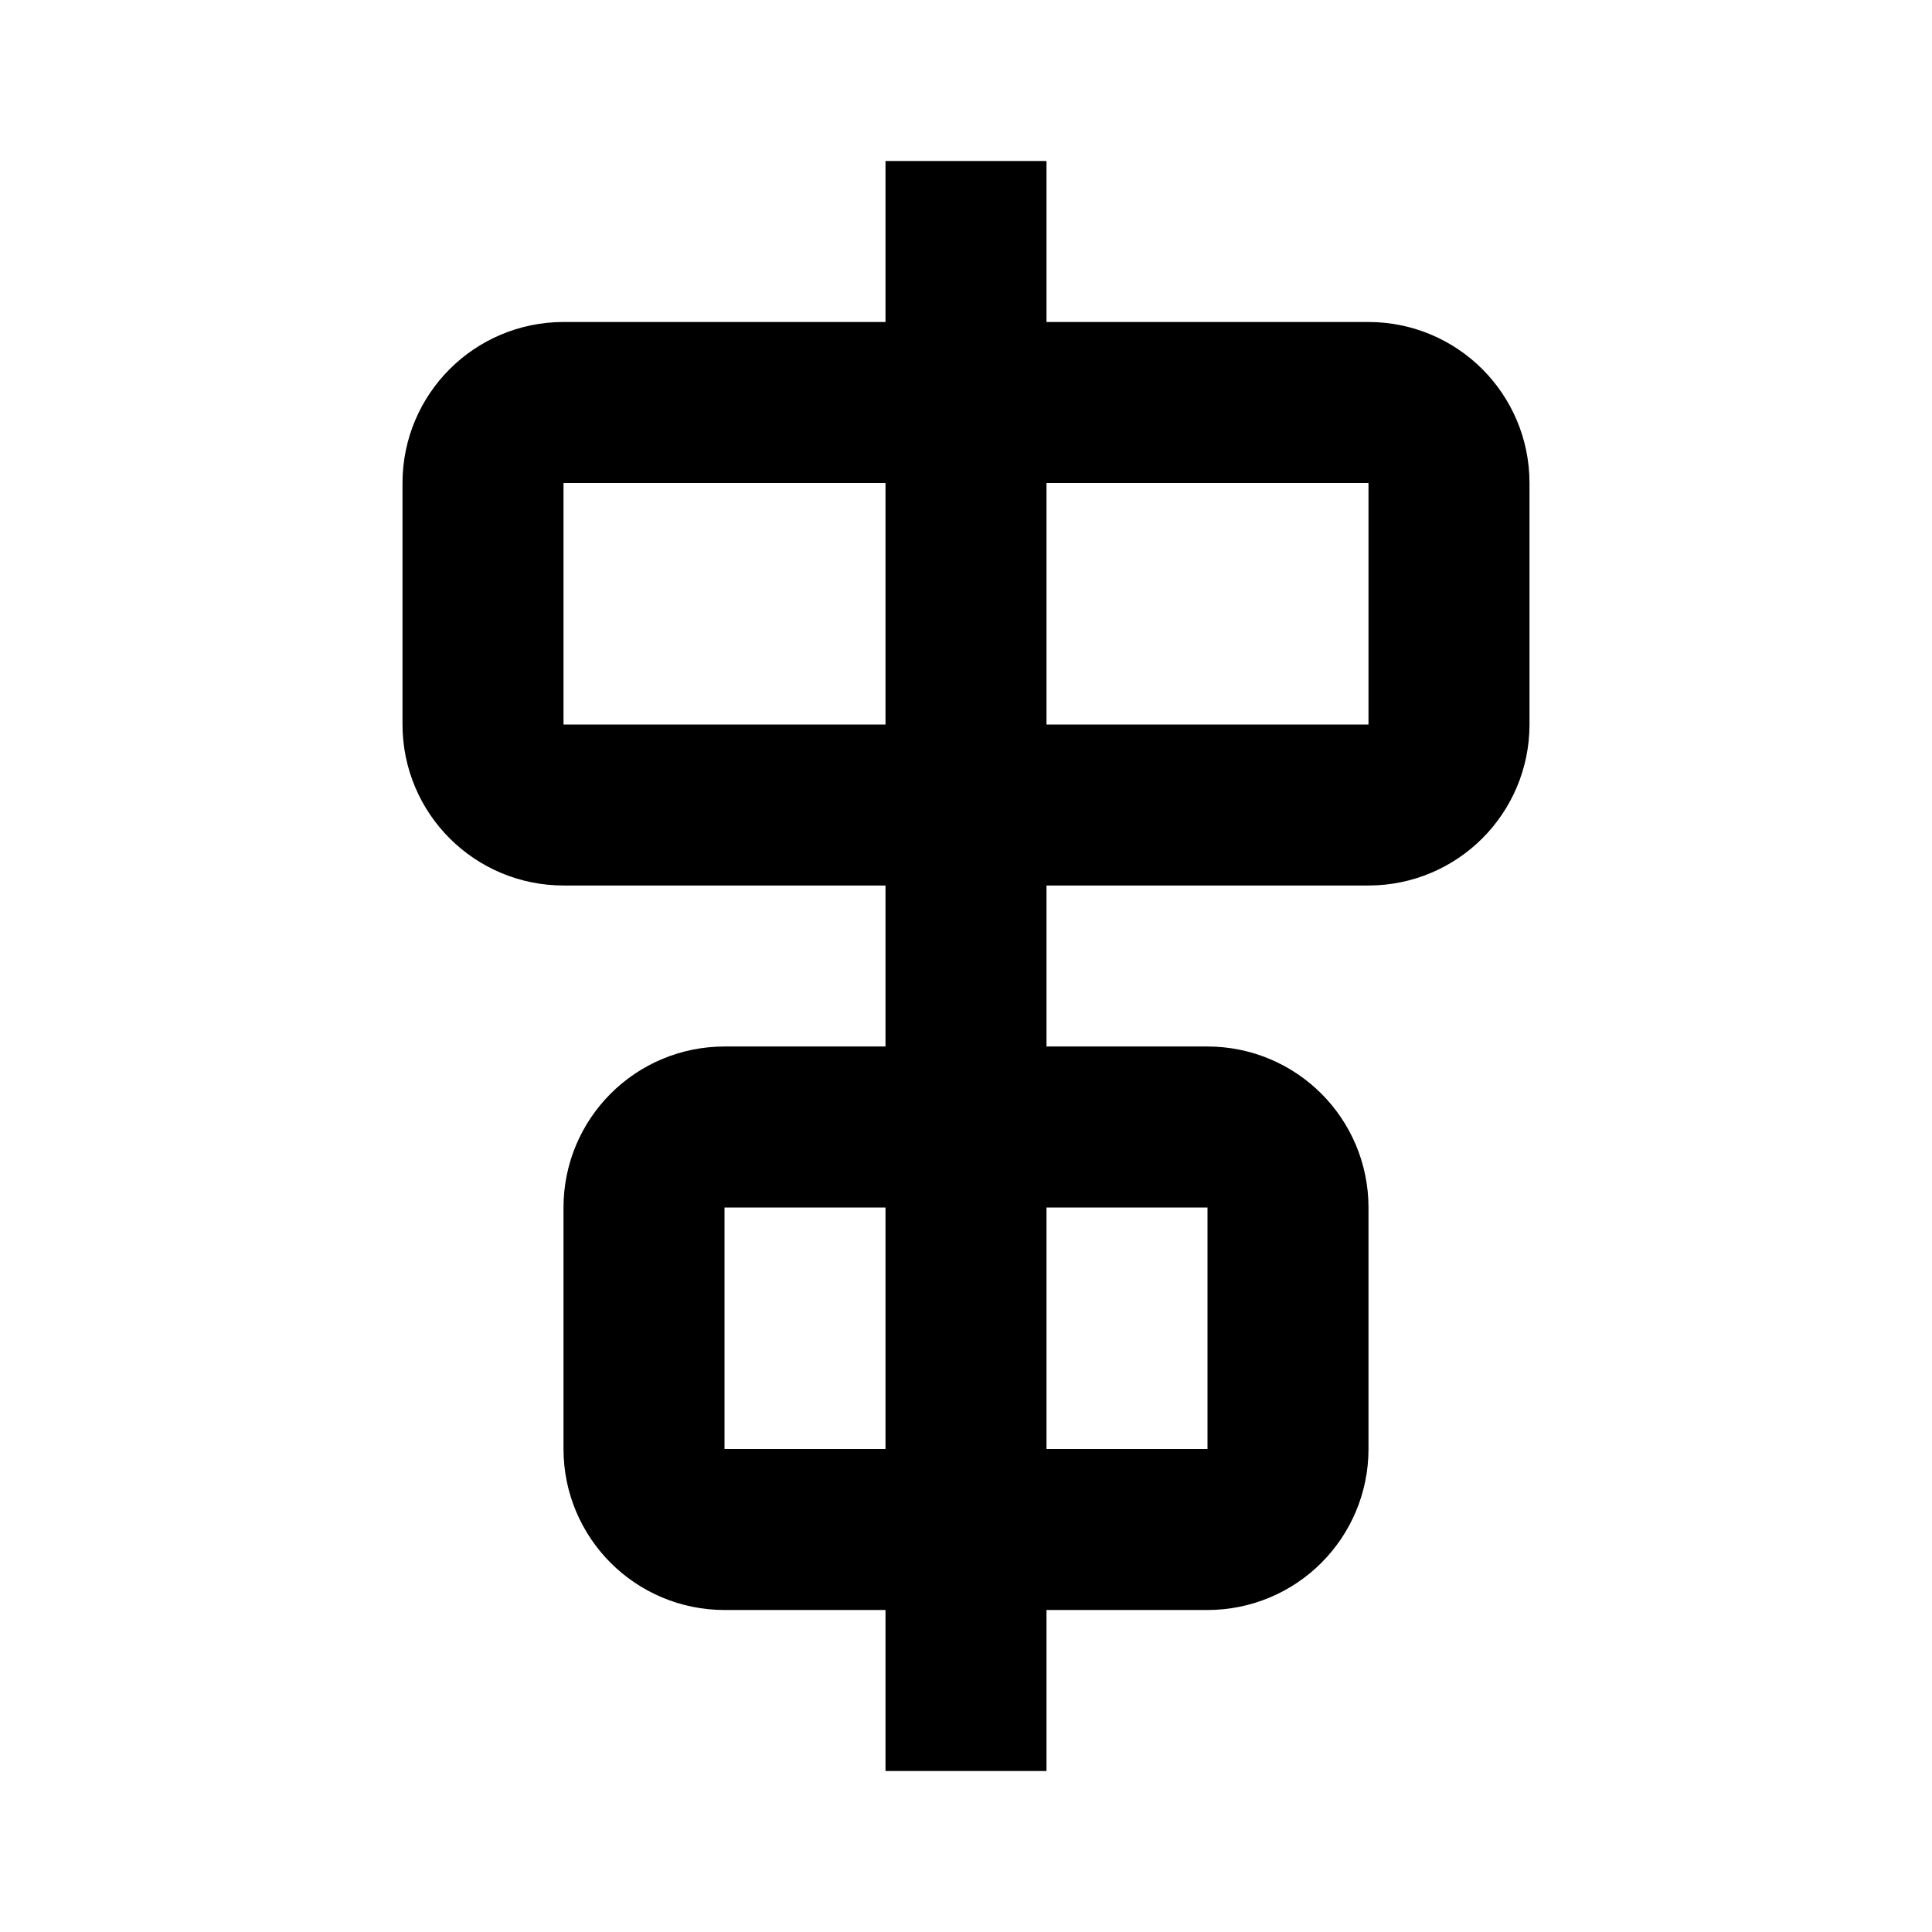
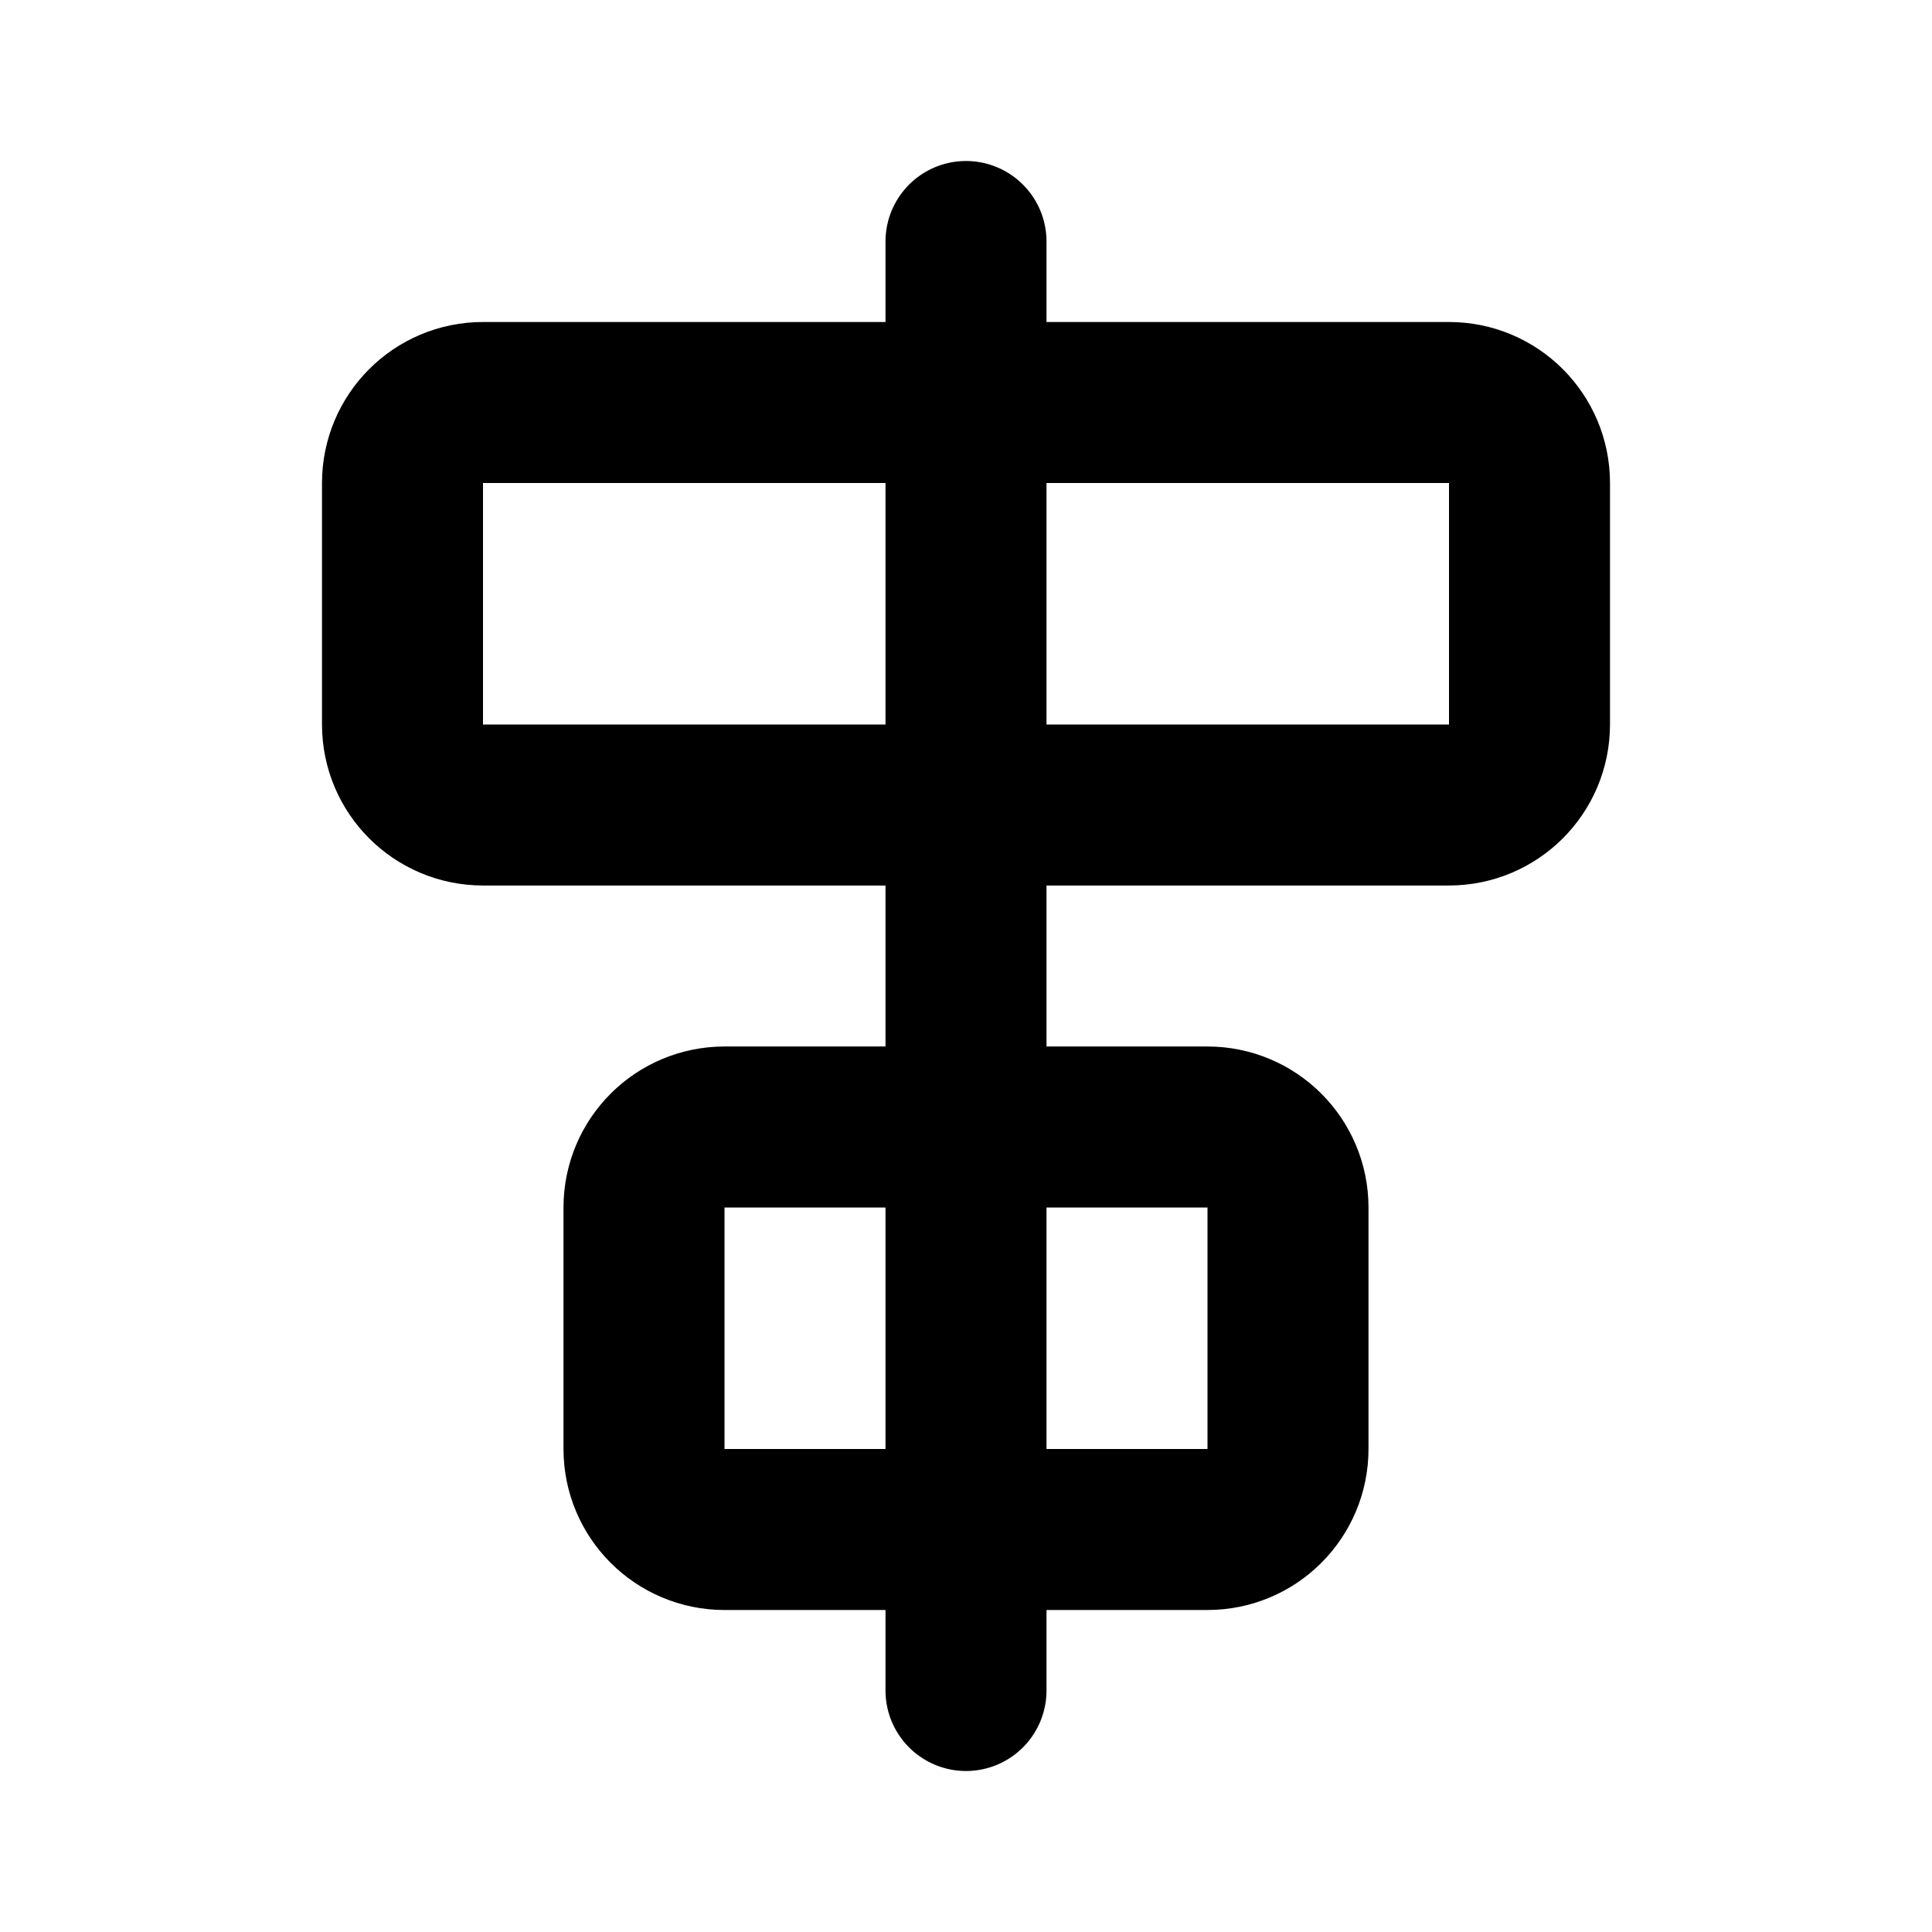
- <svg xmlns="http://www.w3.org/2000/svg" viewBox="0 0 24 24" width="16" height="16" fill="none" stroke="currentColor" stroke-width="2">
-   <line x1="12" y1="2" x2="12" y2="22" />
-   <rect x="6" y="5" width="12" height="5" rx="1" />
+ <svg xmlns="http://www.w3.org/2000/svg" viewBox="0 0 24 24" width="24" height="24" fill="none" stroke="currentColor" stroke-width="2" stroke-linecap="round" stroke-linejoin="round">
+   <path d="M12 3v18" />
+   <rect x="5" y="5" width="14" height="5" rx="1" />
  <rect x="8" y="14" width="8" height="5" rx="1" />
</svg>
